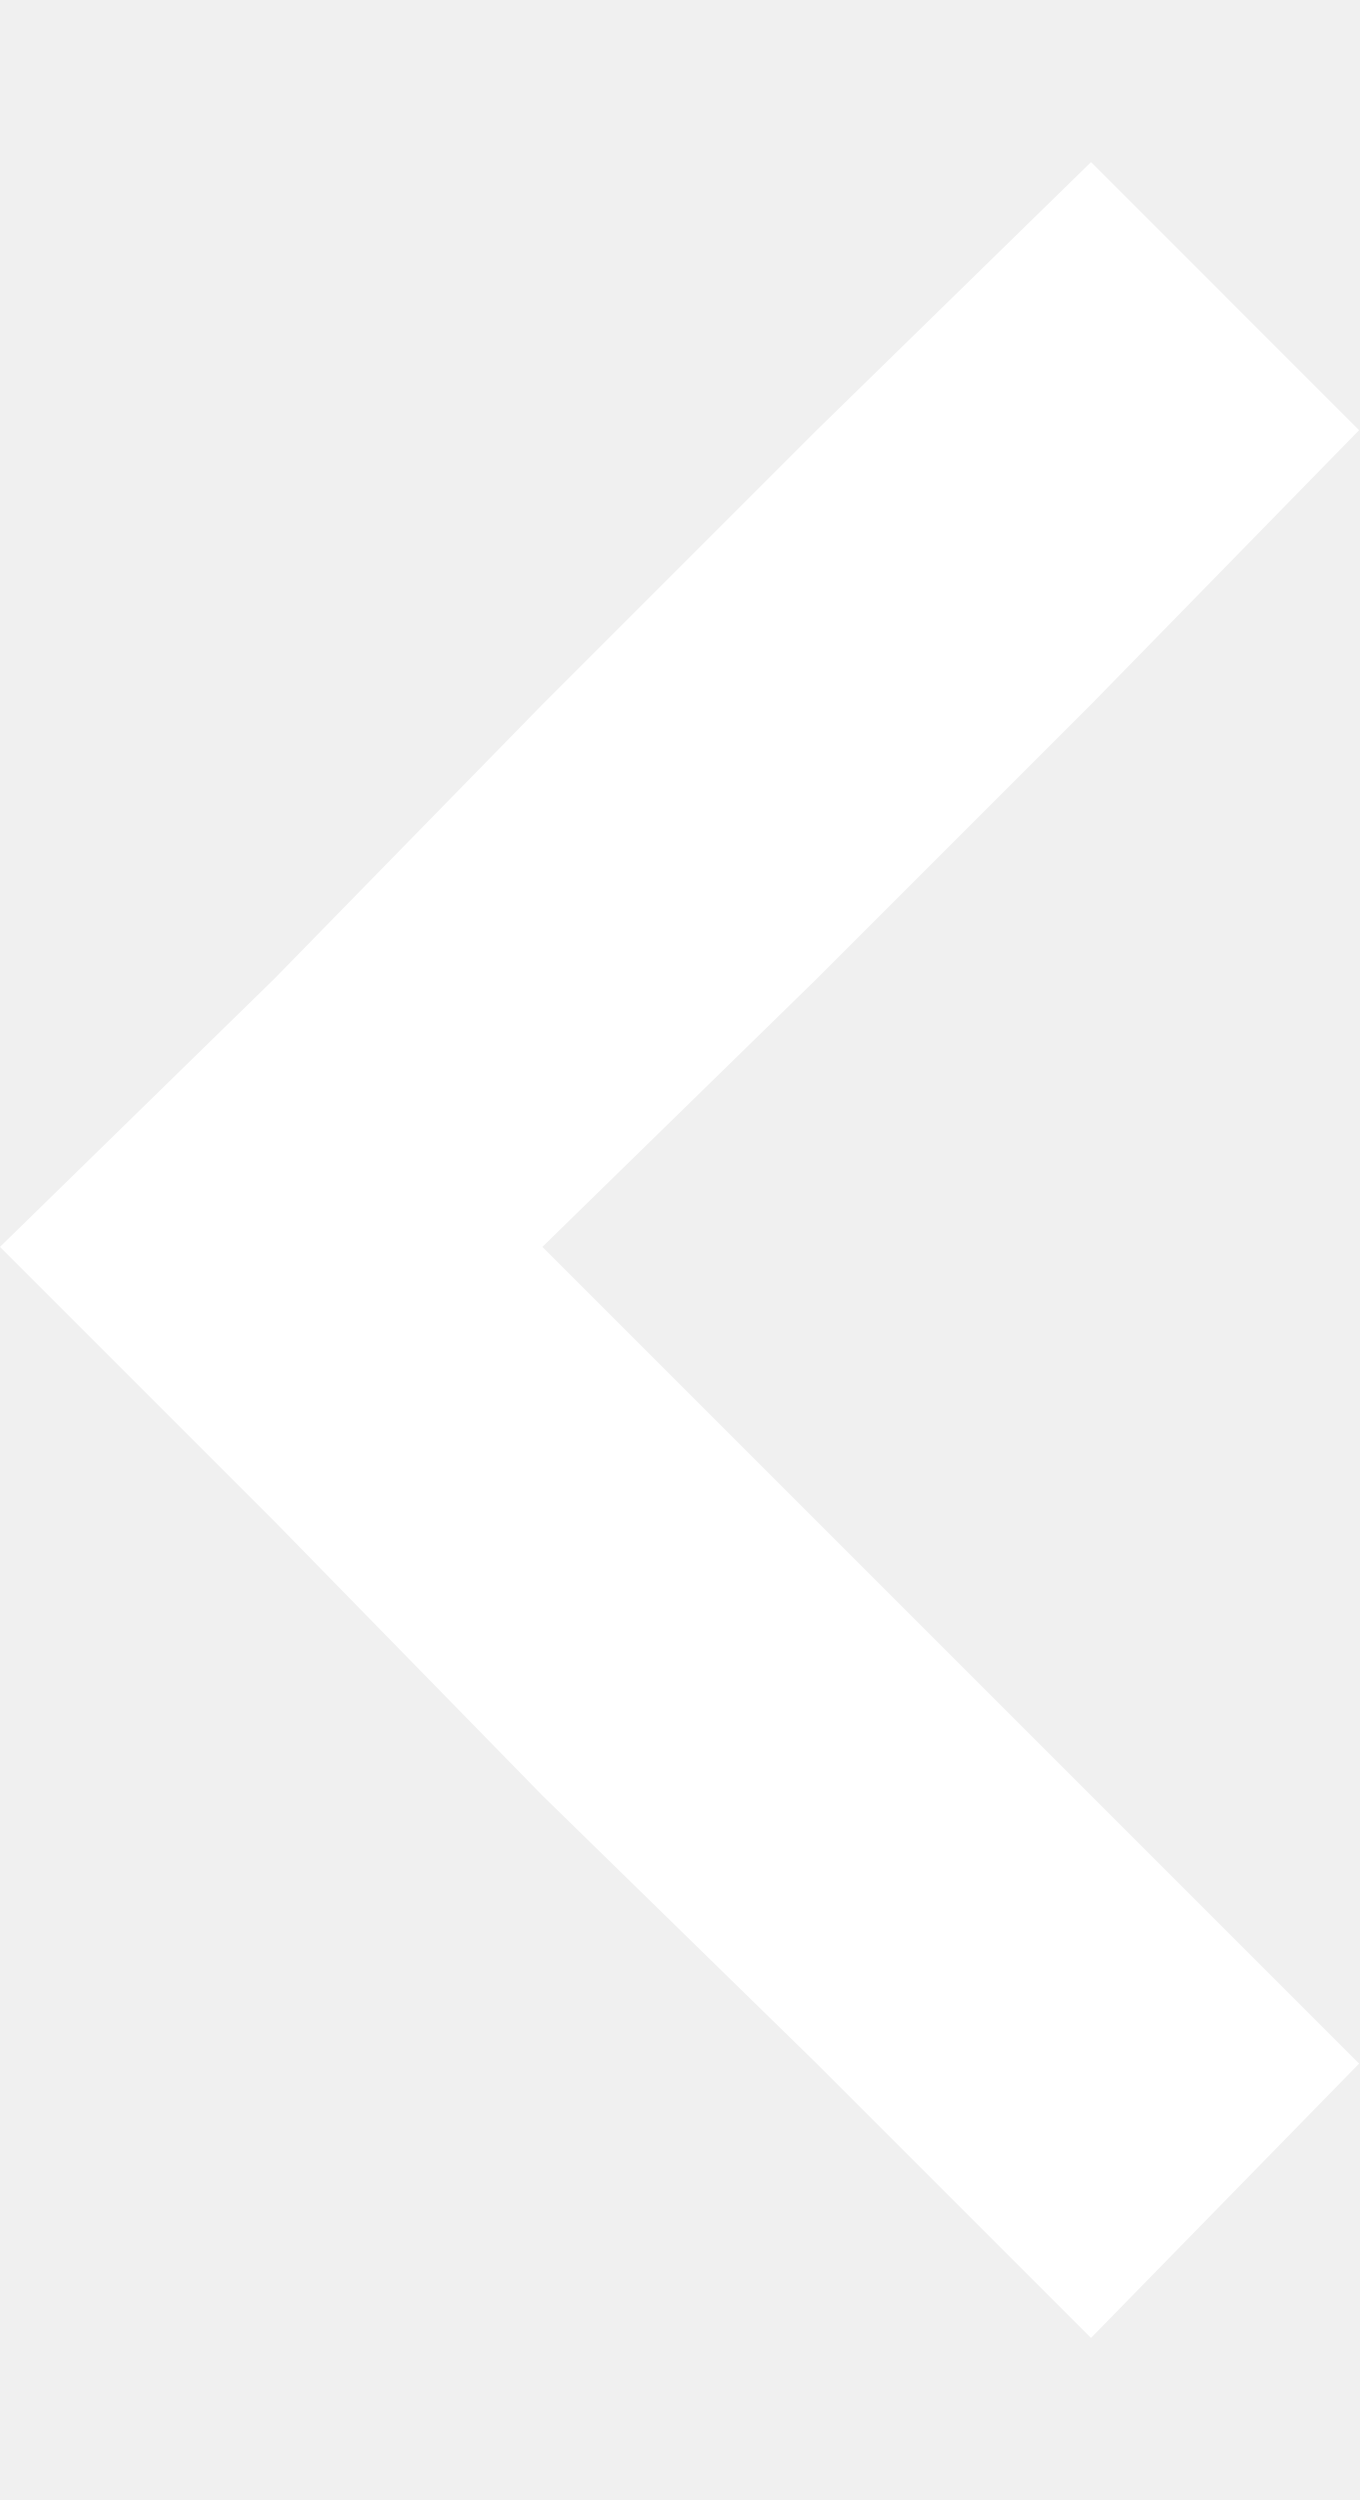
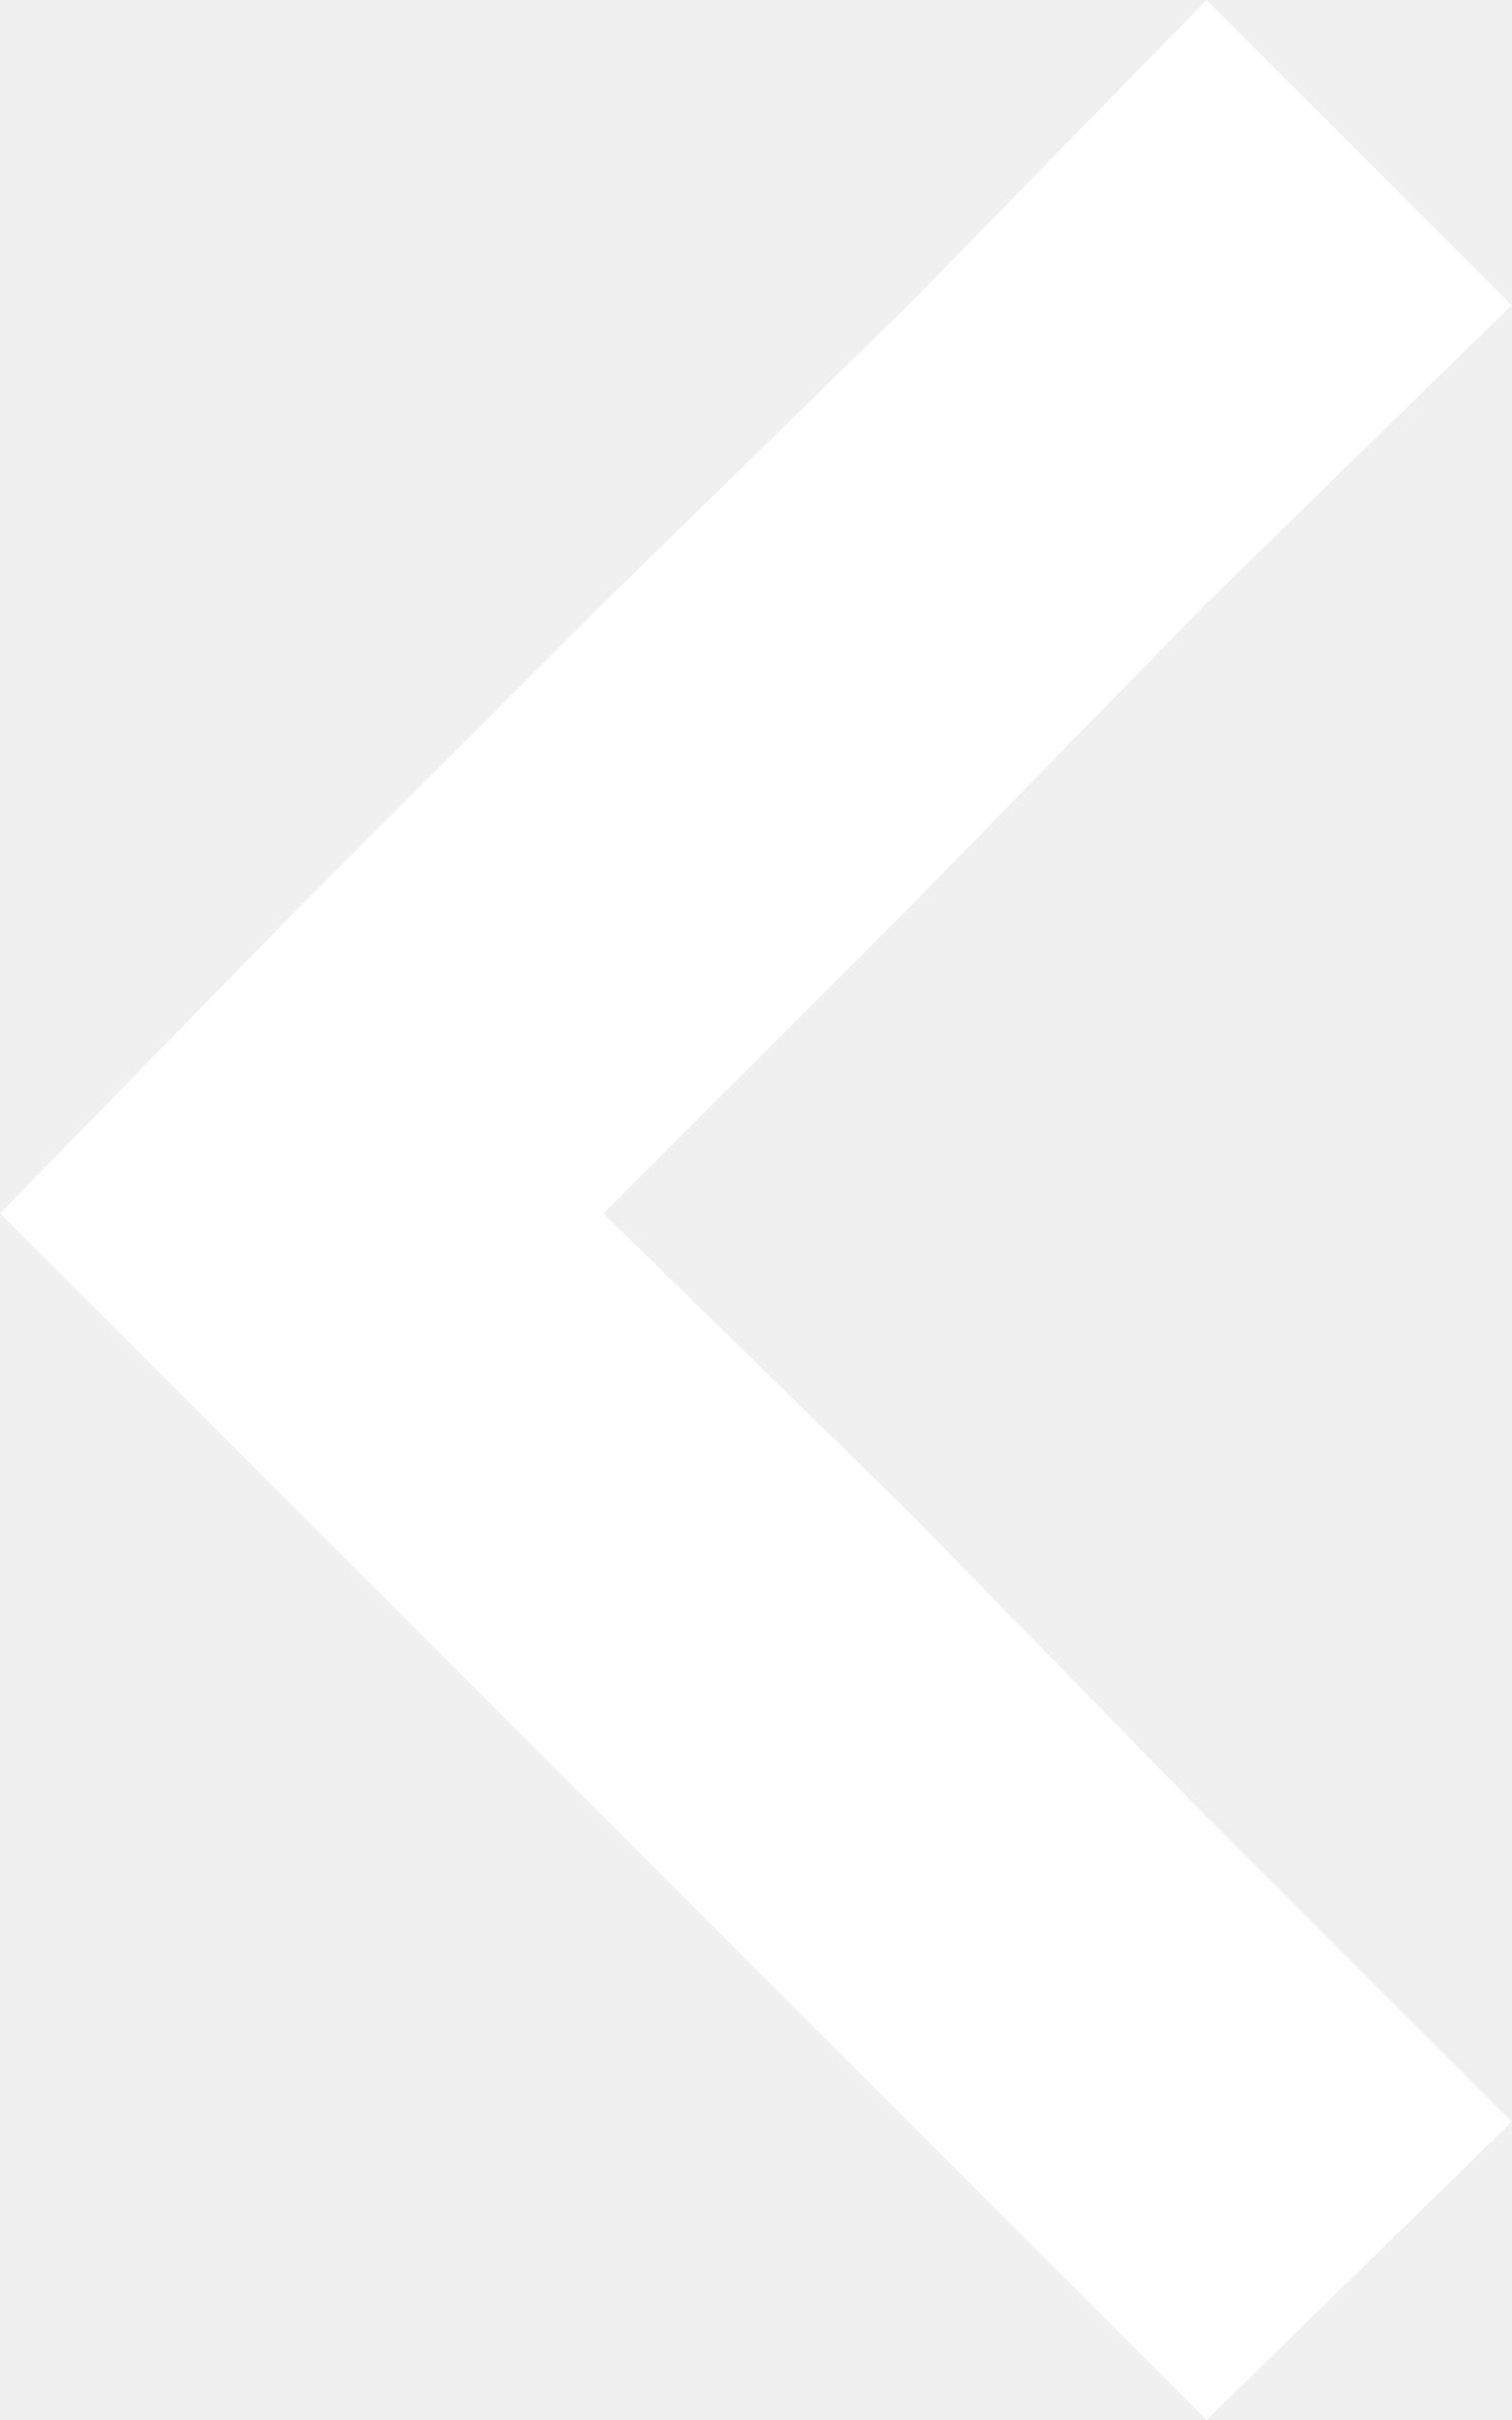
- <svg xmlns="http://www.w3.org/2000/svg" version="1.1" viewBox="0 0 21.8 40.1">
+ <svg xmlns="http://www.w3.org/2000/svg" version="1.1" viewBox="0 0 43.6 69.8">
  <defs>
    <style>
      .cls-1 {
        fill: #fff;
      }
    </style>
  </defs>
  <g>
    <g id="Layer_1">
-       <polygon class="cls-1" points="21.8 -42.8 20 -44.6 0 -24.6 1.8 -22.8 20 -4.5 21.8 -6.3 3.6 -24.6 21.8 -42.8" />
-       <polygon class="cls-1" points="13.1 24.4 8.7 20 13.1 15.7 17.5 11.3 21.8 6.9 17.5 2.6 13.1 6.9 8.7 11.3 4.4 15.7 0 20 4.4 24.4 8.7 28.8 13.1 33.1 17.5 37.5 21.8 33.1 17.5 28.8 13.1 24.4" />
+       <polygon class="cls-1" points="26.2 43.6 17.4 35 26.2 26.2 34.8 17.4 43.6 8.8 34.8 0 26.2 8.8 17.4 17.4 8.6 26.2 0 35 8.6 43.6 17.4 52.4 26.2 61.2 34.8 69.8 43.6 61.2 34.8 52.4 26.2 43.6" />
    </g>
  </g>
</svg>
